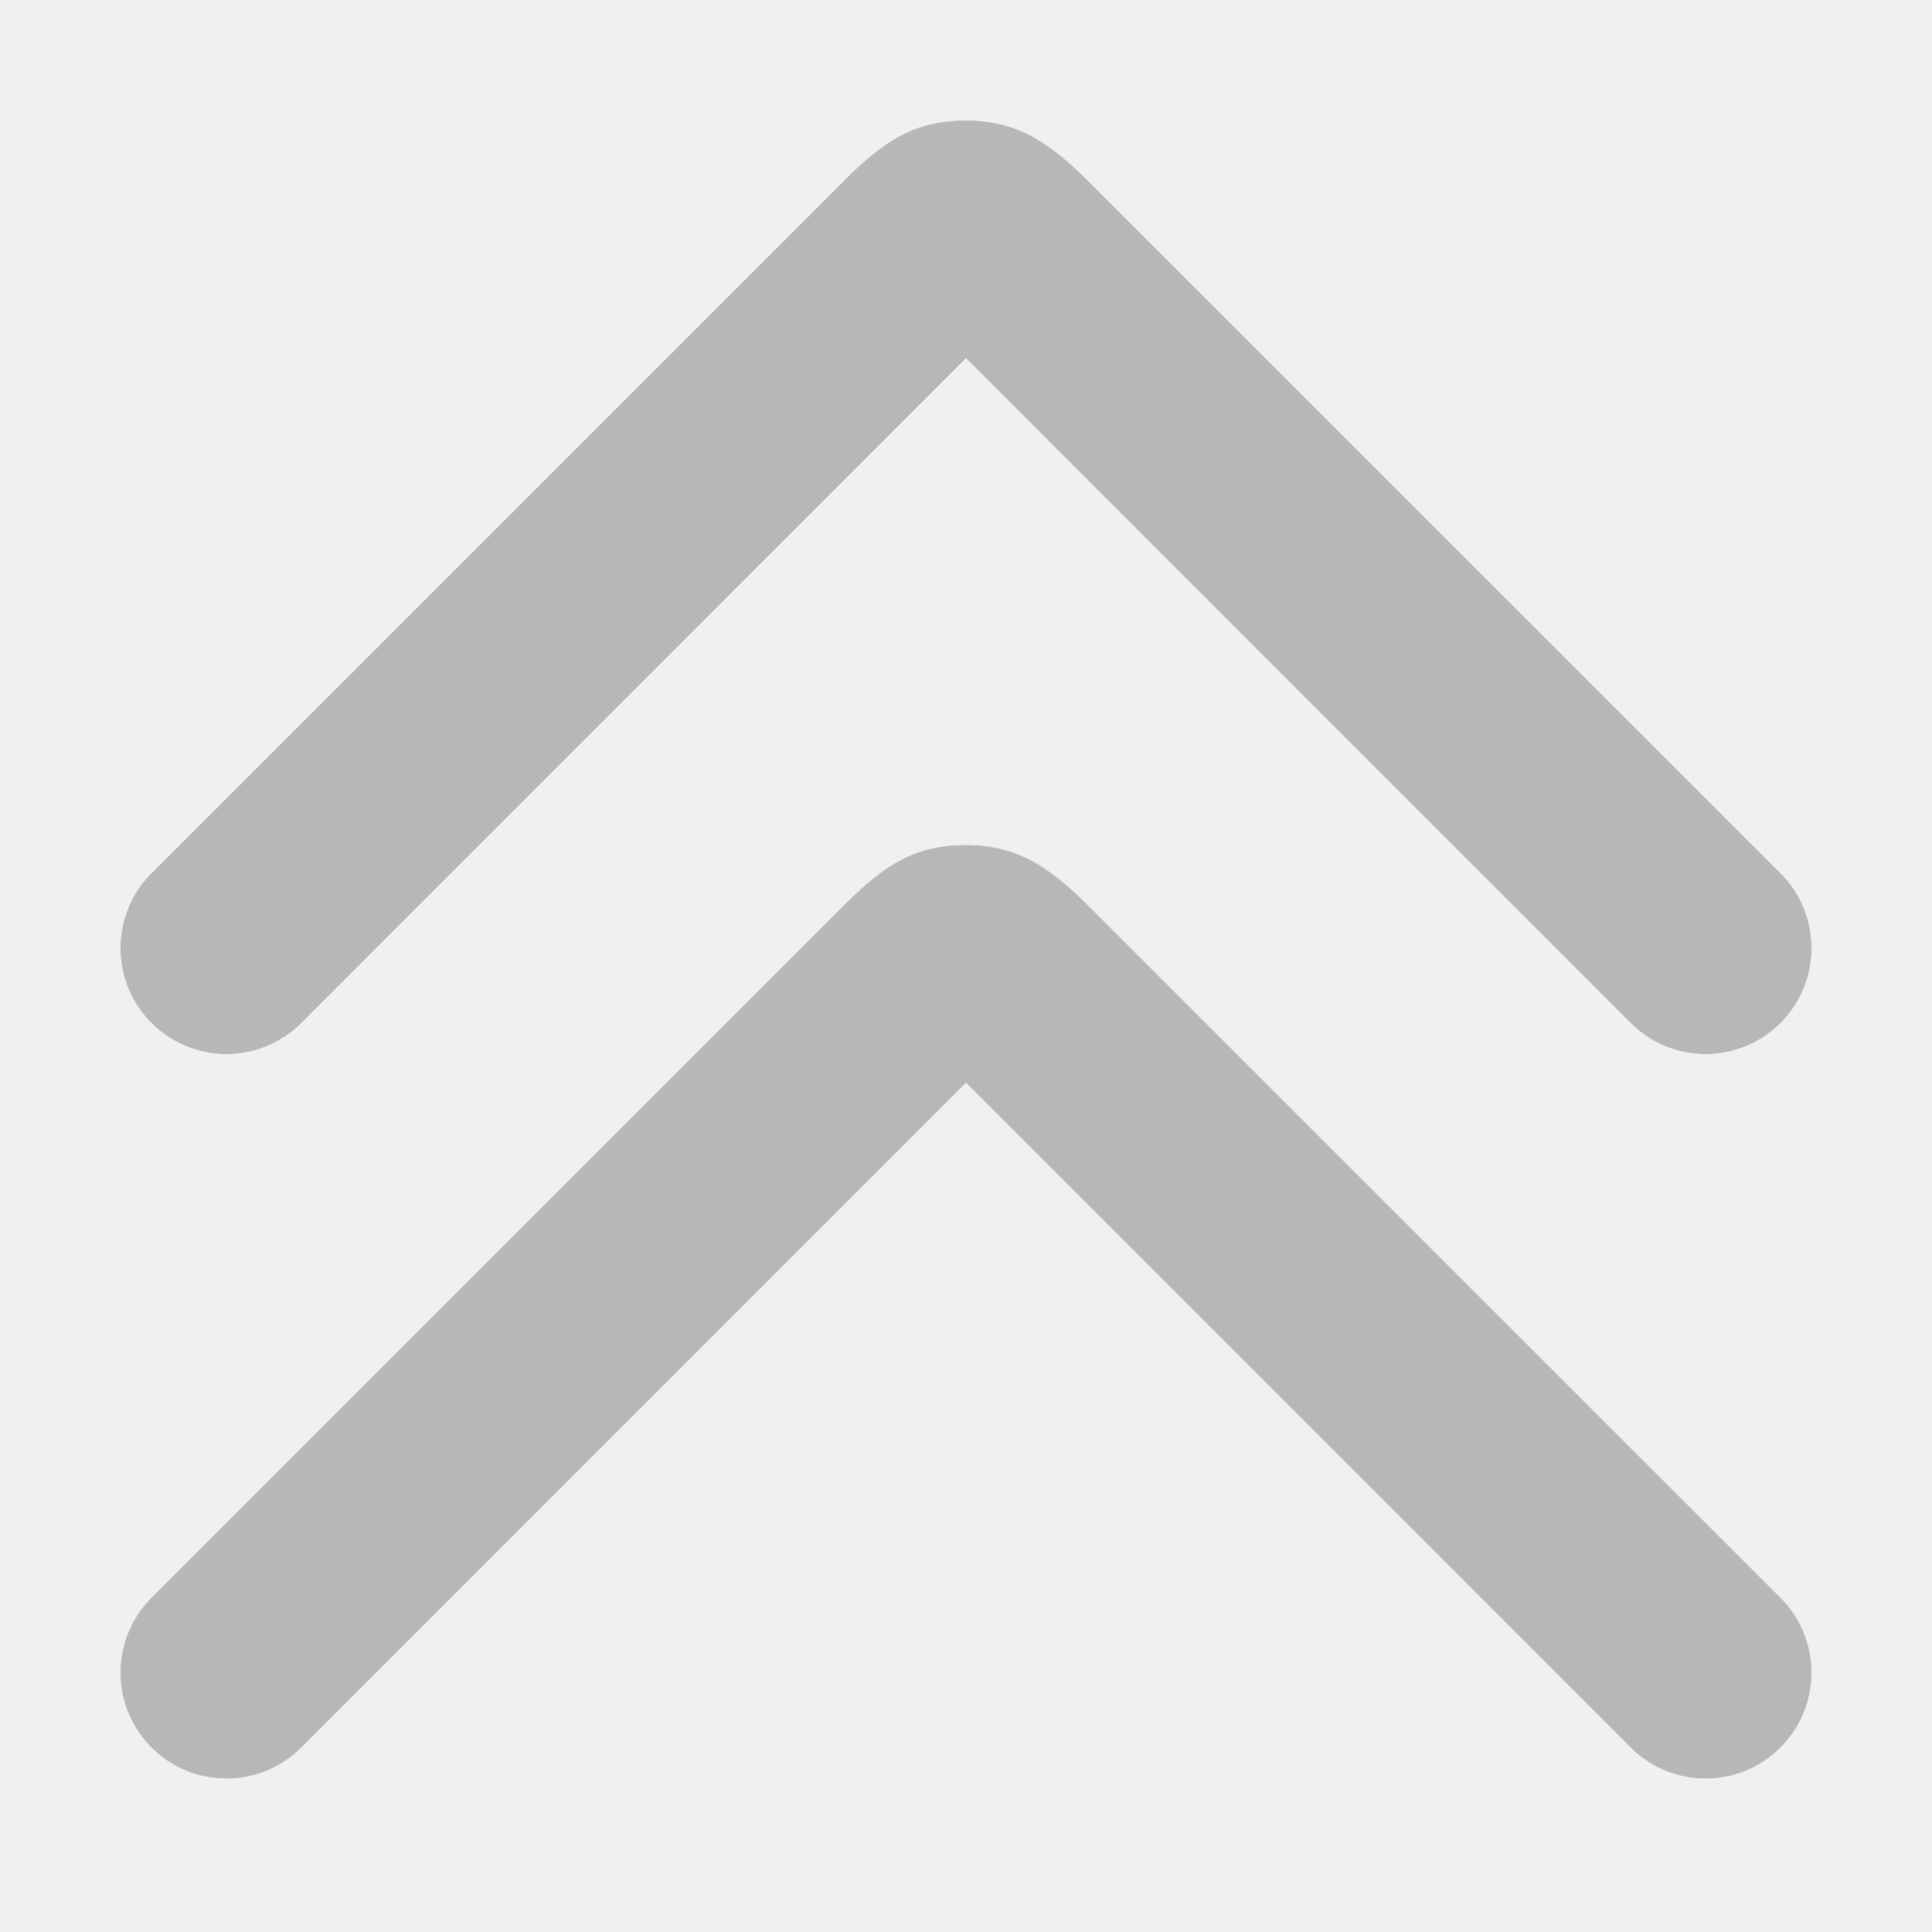
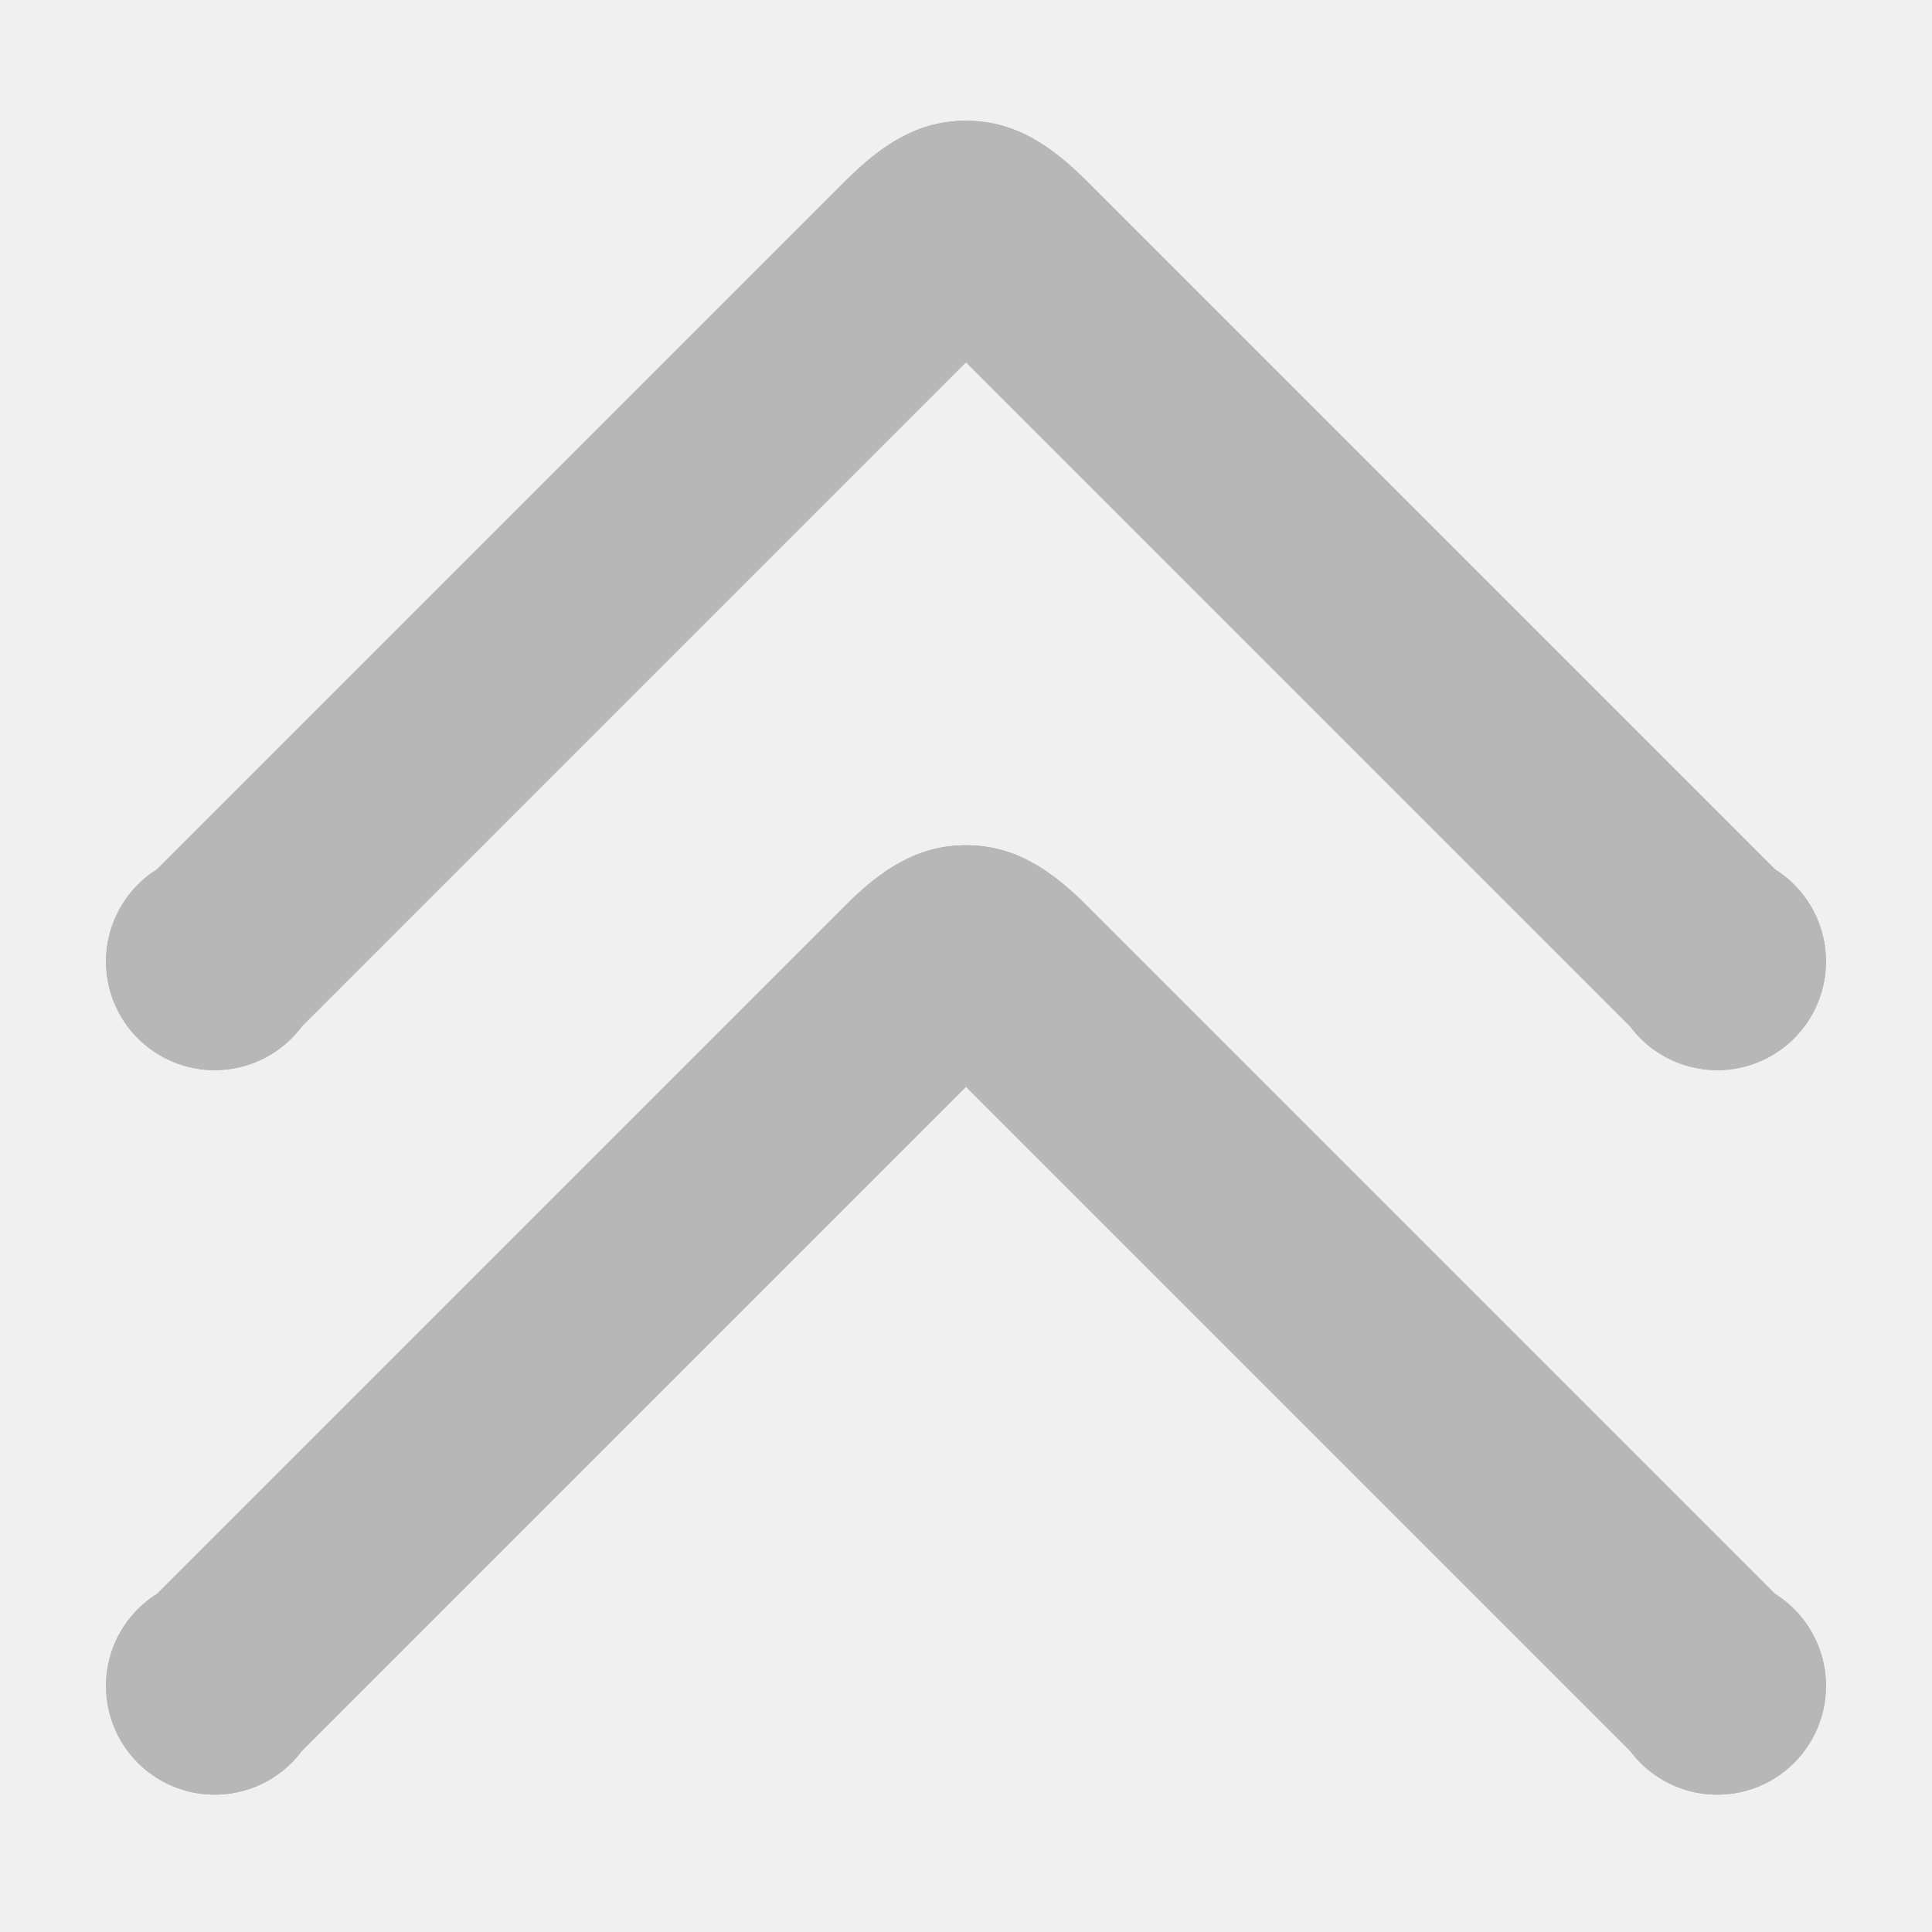
<svg xmlns="http://www.w3.org/2000/svg" xmlns:xlink="http://www.w3.org/1999/xlink" width="16" height="16">
  <defs>
-     <path d="M8 1c.412 0 .679.168 1.018.508l5.726 5.725a.875.875 0 1 1-1.238 1.238L8 2.964 2.494 8.471a.875.875 0 1 1-1.238-1.238l5.746-5.746C7.335 1.155 7.588 1 8 1zm0 6c.412 0 .679.168 1.018.508l5.726 5.725a.875.875 0 1 1-1.238 1.238L8 8.964l-5.506 5.507a.875.875 0 1 1-1.238-1.238l5.746-5.746C7.335 7.155 7.588 7 8 7z" id="a" />
+     <path d="M8 1c.4 0 .7.2 1 .5l5.7 5.7a.9.9 0 1 1-1.2 1.3L8 3 2.5 8.5a.9.9 0 1 1-1.2-1.3L7 1.5c.3-.3.6-.5 1-.5zm0 6c.4 0 .7.2 1 .5l5.7 5.7a.9.9 0 1 1-1.2 1.3L8 9l-5.5 5.5a.9.9 0 1 1-1.2-1.3L7 7.5c.3-.3.6-.5 1-.5z" id="a" />
  </defs>
  <g fill="none" fill-rule="evenodd">
-     <path fill="none" d="M-540-538H826v768H-540z" />
+     <path d="M-540-538H826v768H-540z" />
    <g opacity=".3">
      <path d="M0 0h16v16H0z" />
      <mask id="b" fill="#fff">
        <use xlink:href="#a" />
      </mask>
      <use fill="#000" fill-rule="nonzero" xlink:href="#a" />
      <g mask="url(#b)" fill="#333">
        <path d="M-82-57H98V73H-82z" />
      </g>
    </g>
  </g>
</svg>
